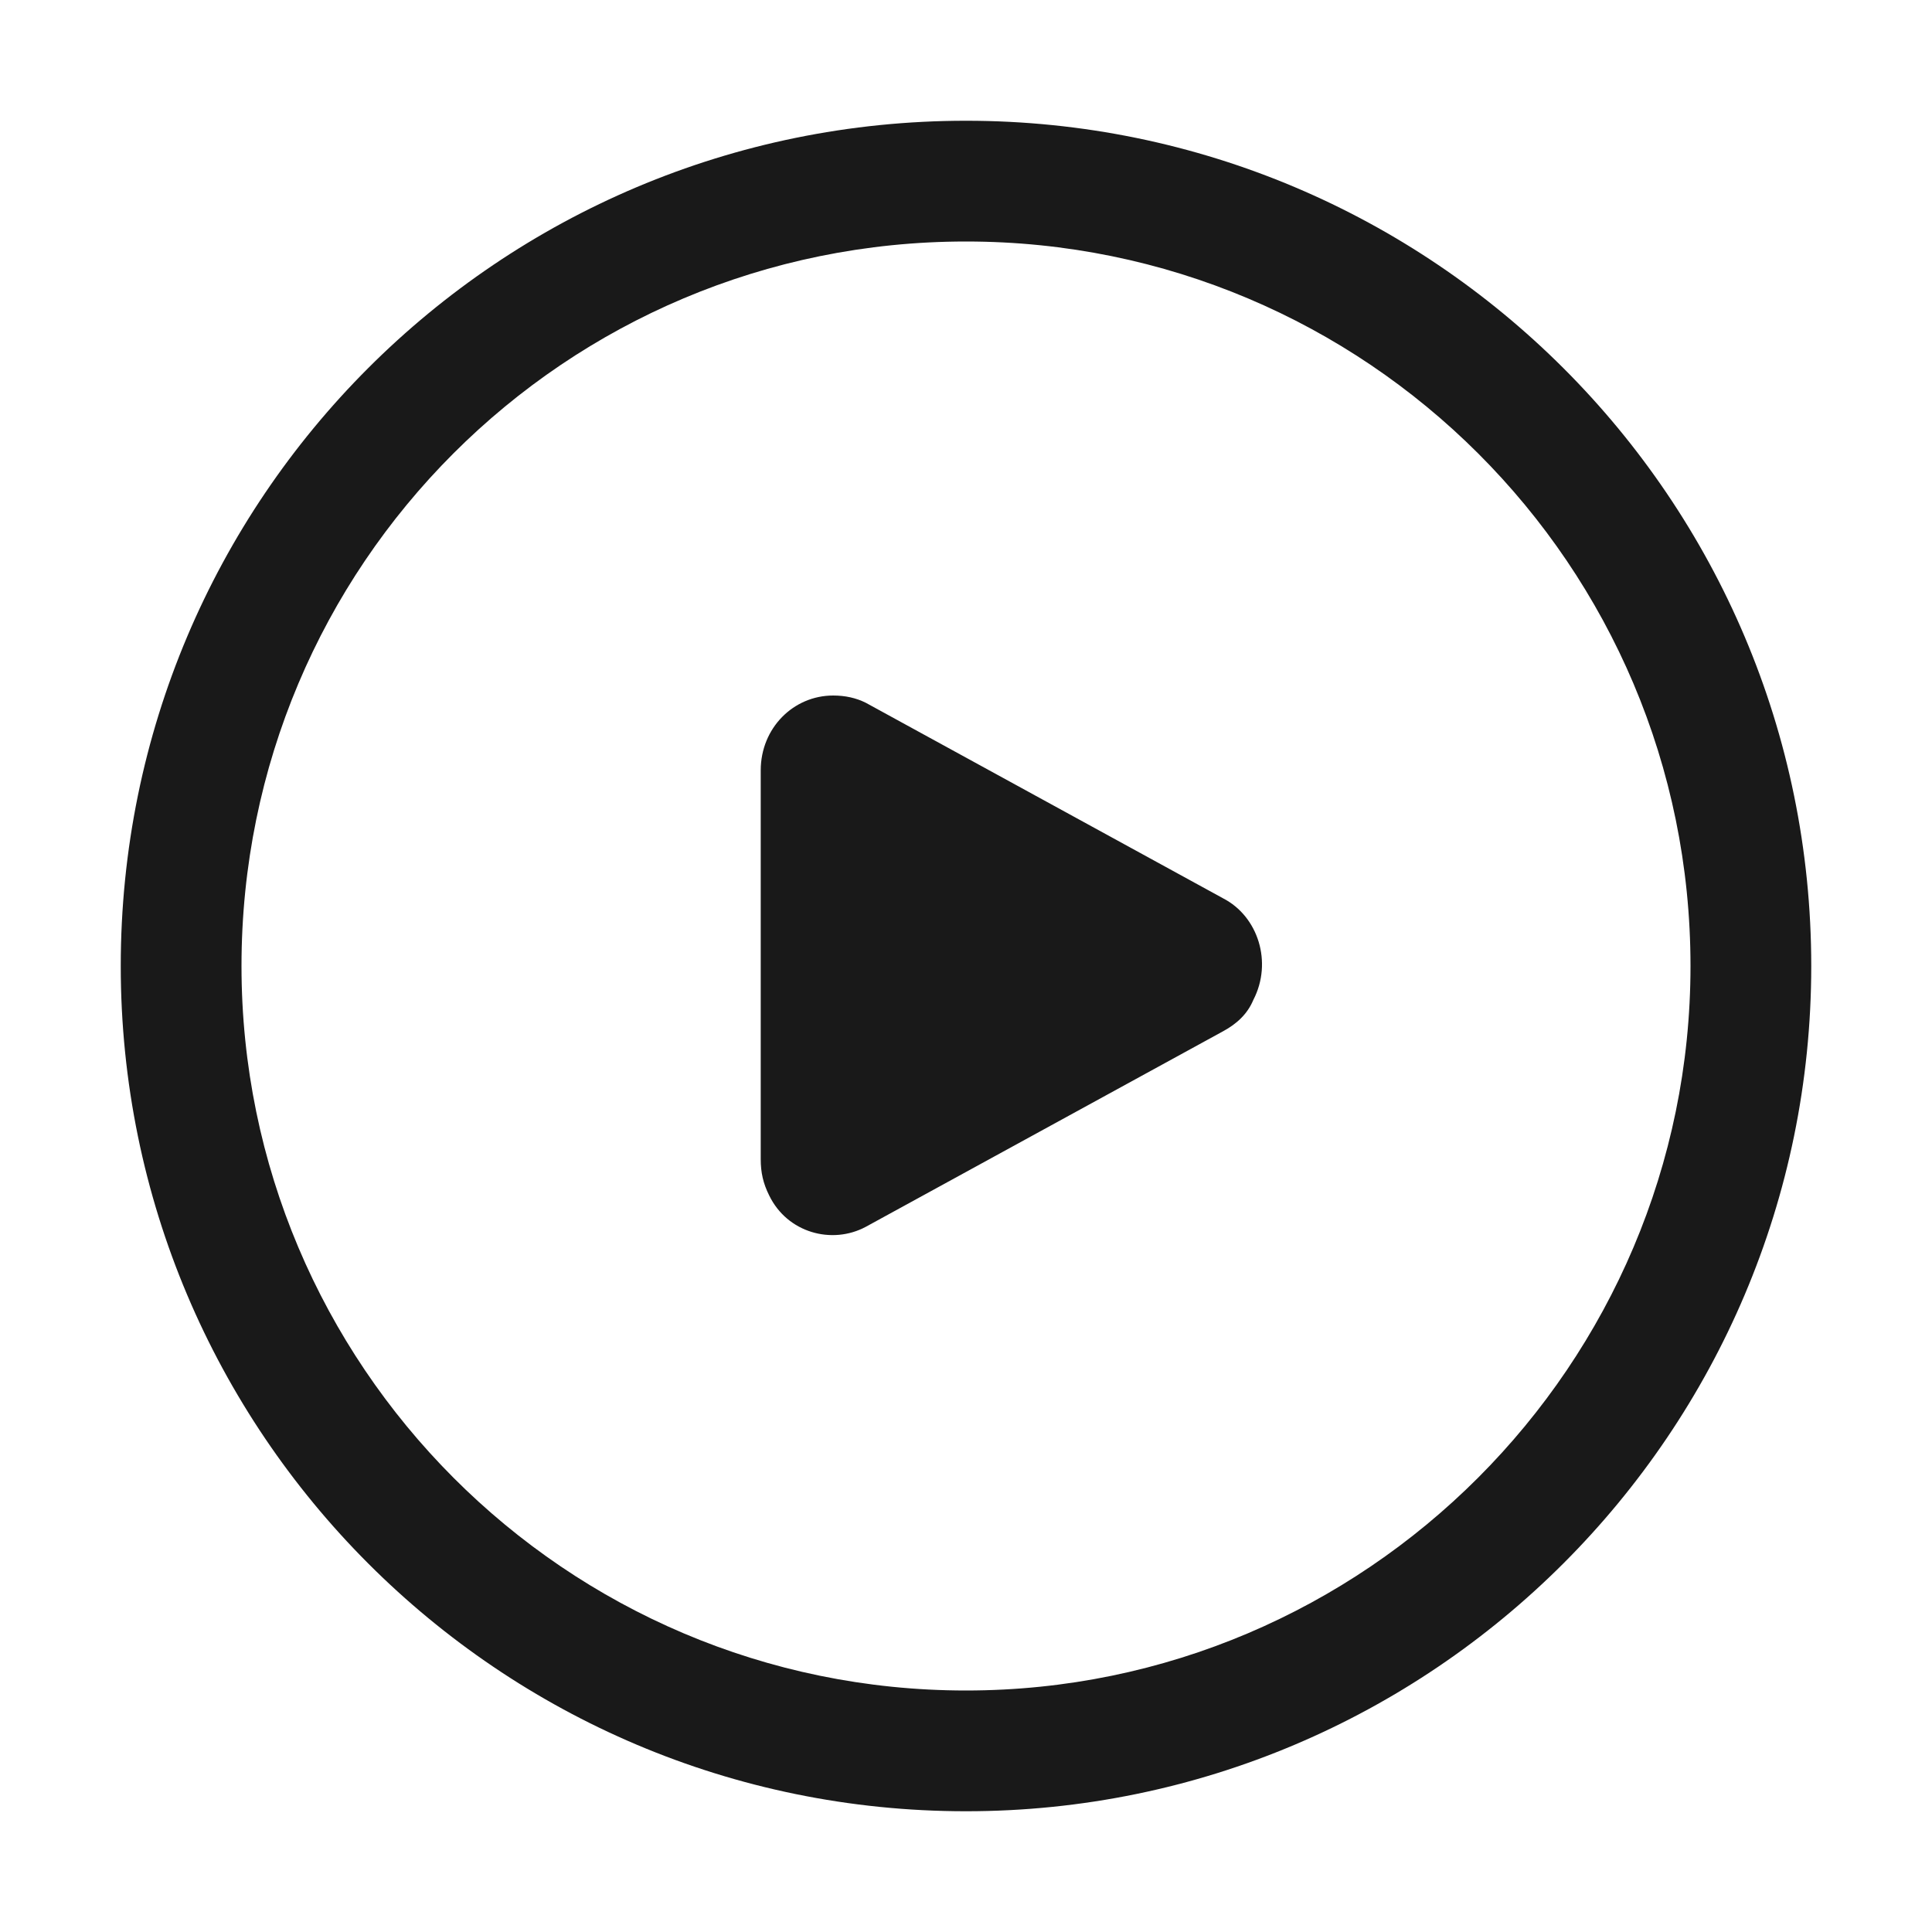
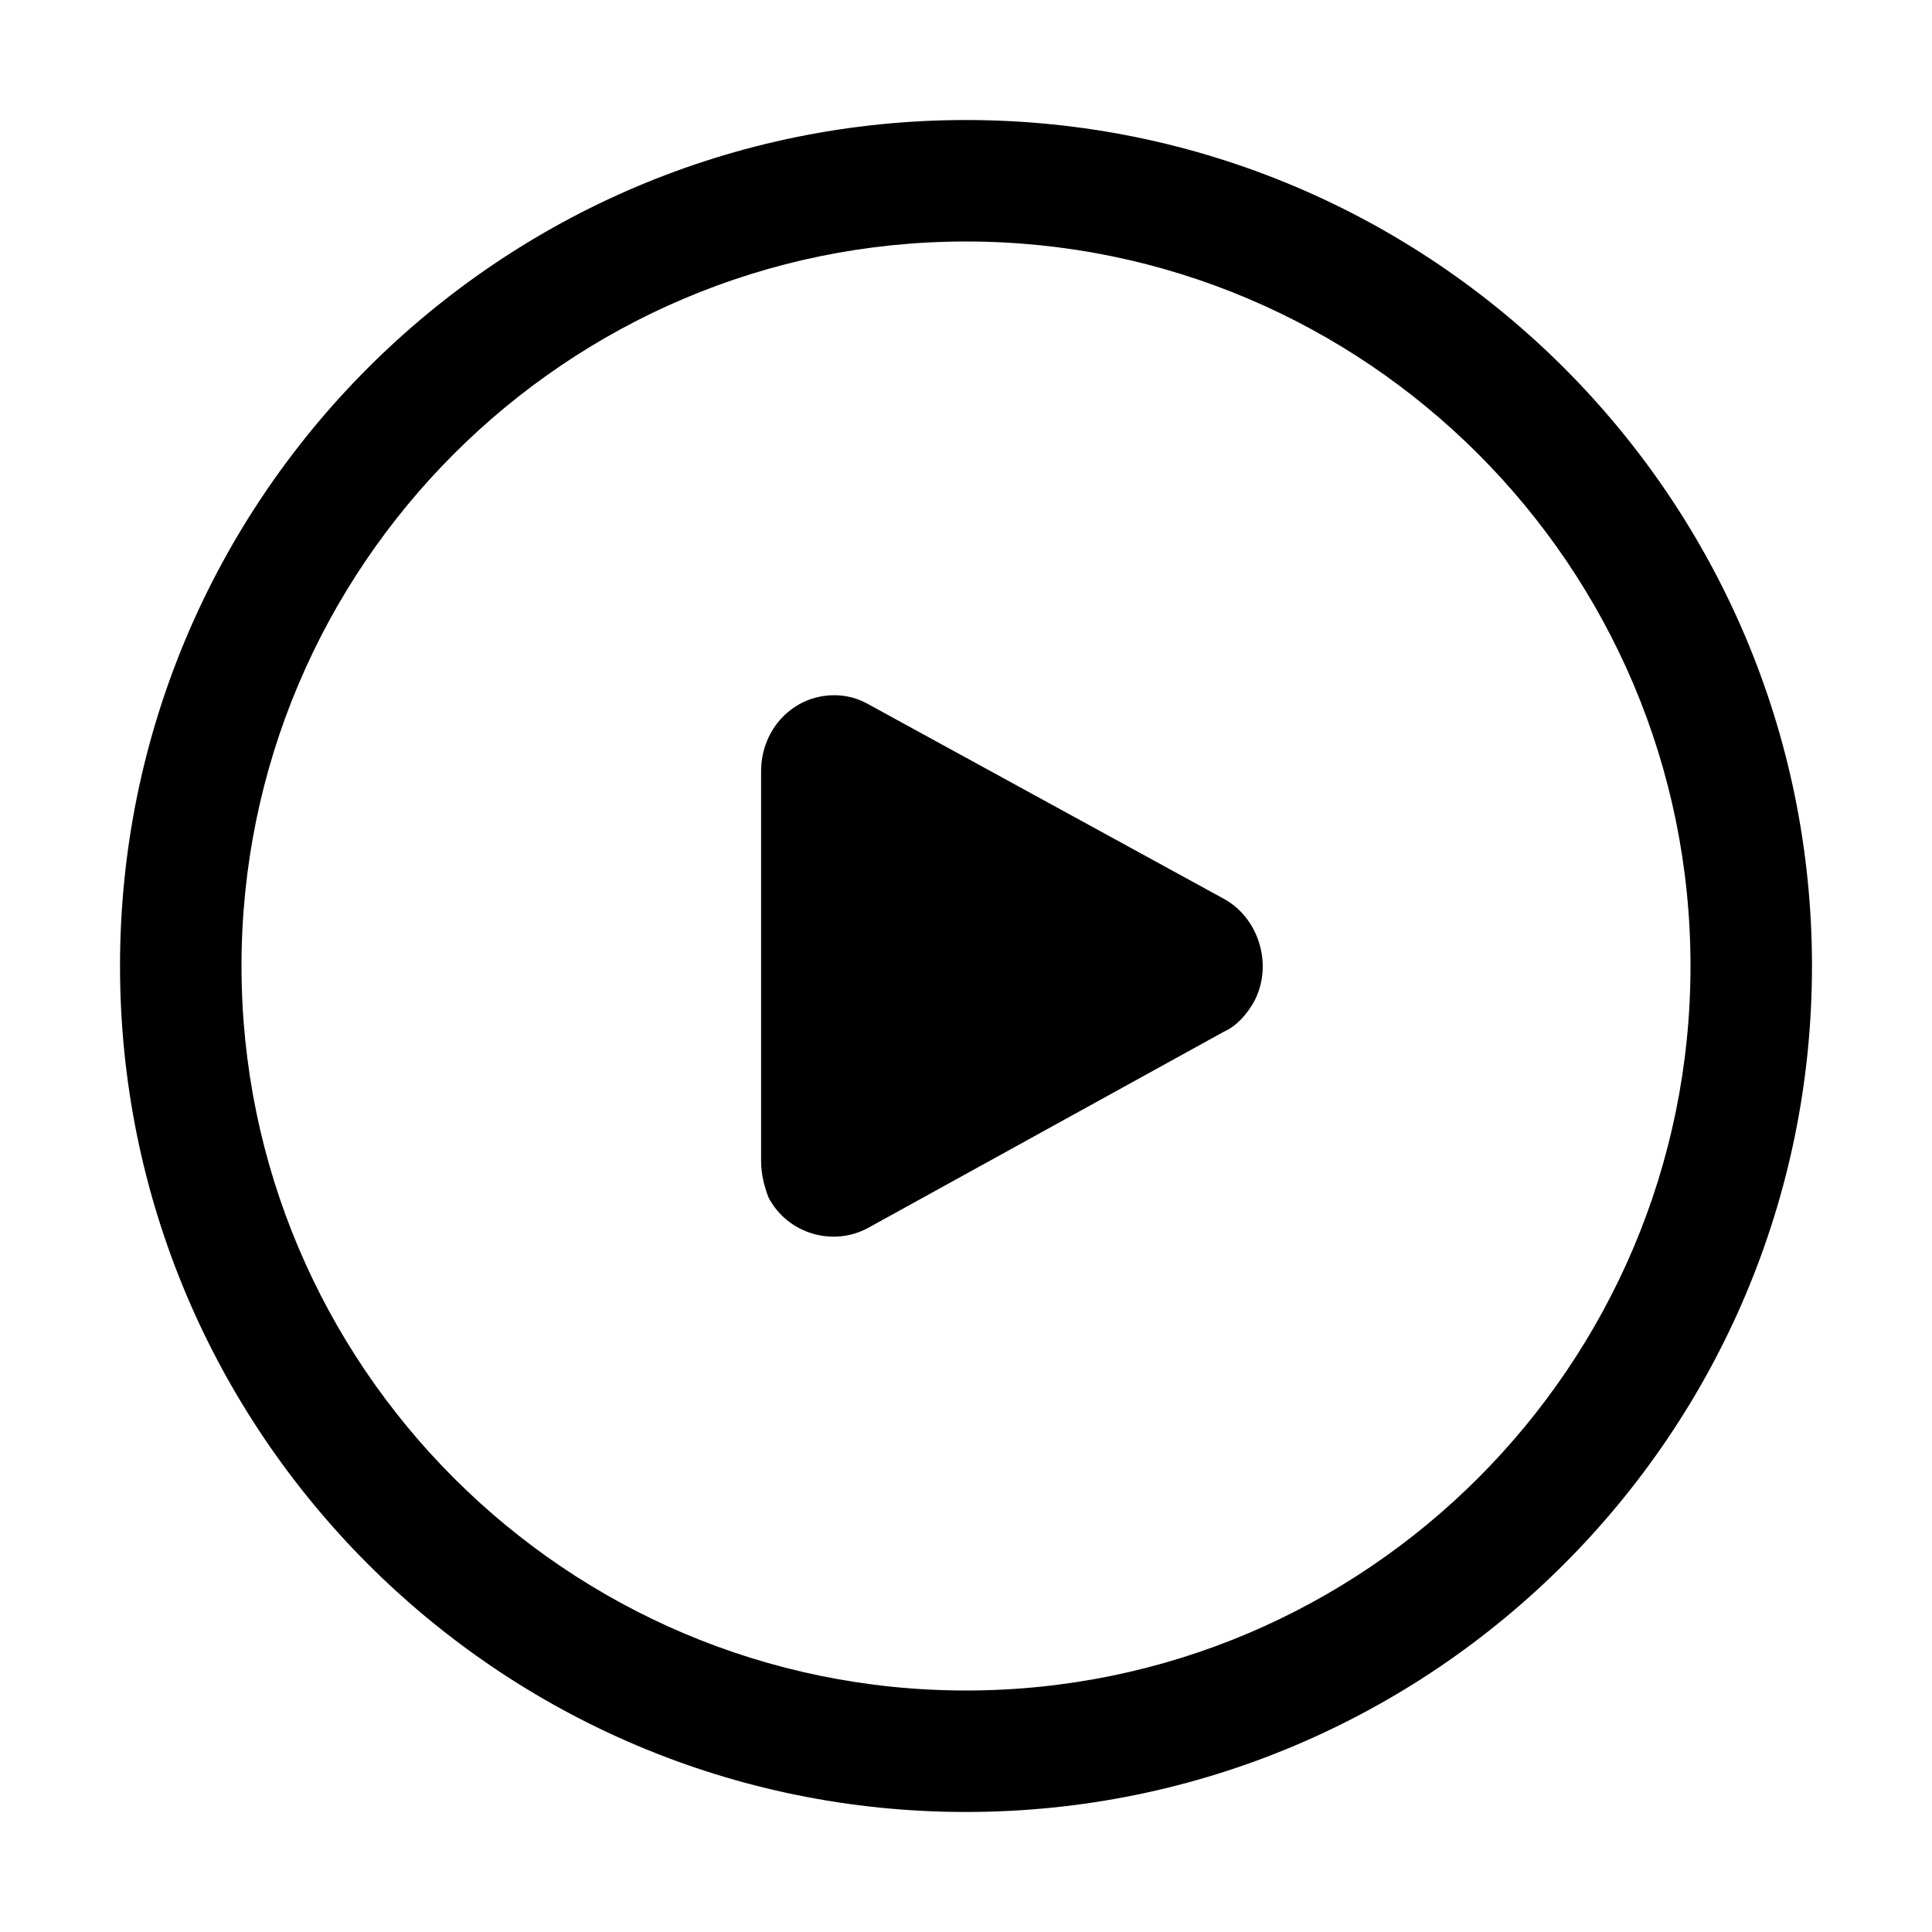
- <svg xmlns="http://www.w3.org/2000/svg" width="16" height="16" viewBox="0 0 16 16" fill="none">
-   <defs />
-   <mask id="mask413_9711" mask-type="alpha" maskUnits="userSpaceOnUse" x="0" y="0" width="16" height="16">
-     <rect id="开始-start" width="16" height="16" fill="#000000" fill-opacity="1" />
-   </mask>
-   <g mask="url(#mask413_9711)">
-     <path id="形状结合" d="M8 1C11.86 1 15 4.13 15 8C15 11.86 11.86 15 8 15C4.13 15 1 11.86 1 8C1 4.13 4.13 1 8 1ZM8 2C4.68 2 2 4.68 2 8C2 11.3 4.68 14 8 14C11.31 14 14 11.3 14 8C14 4.68 11.31 2 8 2ZM6.9 5.76C7 5.76 7.09 5.78 7.17 5.82L10.13 7.44C10.42 7.59 10.54 7.97 10.38 8.28C10.33 8.4 10.24 8.48 10.13 8.54L7.17 10.16C6.89 10.31 6.52 10.21 6.37 9.9C6.32 9.8 6.3 9.71 6.3 9.6L6.3 6.38C6.3 6.03 6.57 5.76 6.9 5.76Z" fill="#191919" fill-opacity="1" fill-rule="nonzero" />
-   </g>
+ <svg xmlns="http://www.w3.org/2000/svg" version="1.1" id="图层_1" x="0px" y="0px" viewBox="0 0 132 132" style="enable-background:new 0 0 132 132;" xml:space="preserve">
+   <style type="text/css">
+ 	.st0{fill:none;}
+ 	.st1{fill:currentColor;}
+ </style>
+   <rect id="size" class="st0" width="132" height="132" />
+   <path id="形状结合" class="st1" d="M66,8.2c31.9,0,57.8,25.9,57.8,57.8S97.9,123.8,66,123.8S8.2,97.9,8.2,66S34.1,8.2,66,8.2z   M66,16.5c-27.3,0-49.5,22.2-49.5,49.5s22.2,49.5,49.5,49.5s49.5-22.2,49.5-49.5S93.3,16.5,66,16.5z M57,47.5c0.8,0,1.6,0.2,2.3,0.6  l24.3,13.3c2.4,1.3,3.4,4.5,2.1,7c-0.5,0.9-1.2,1.7-2.1,2.1L59.3,83.9c-2.4,1.3-5.5,0.4-6.8-2.1C52.2,81,52,80.2,52,79.3V52.7  C52,49.8,54.2,47.5,57,47.5z" />
</svg>
